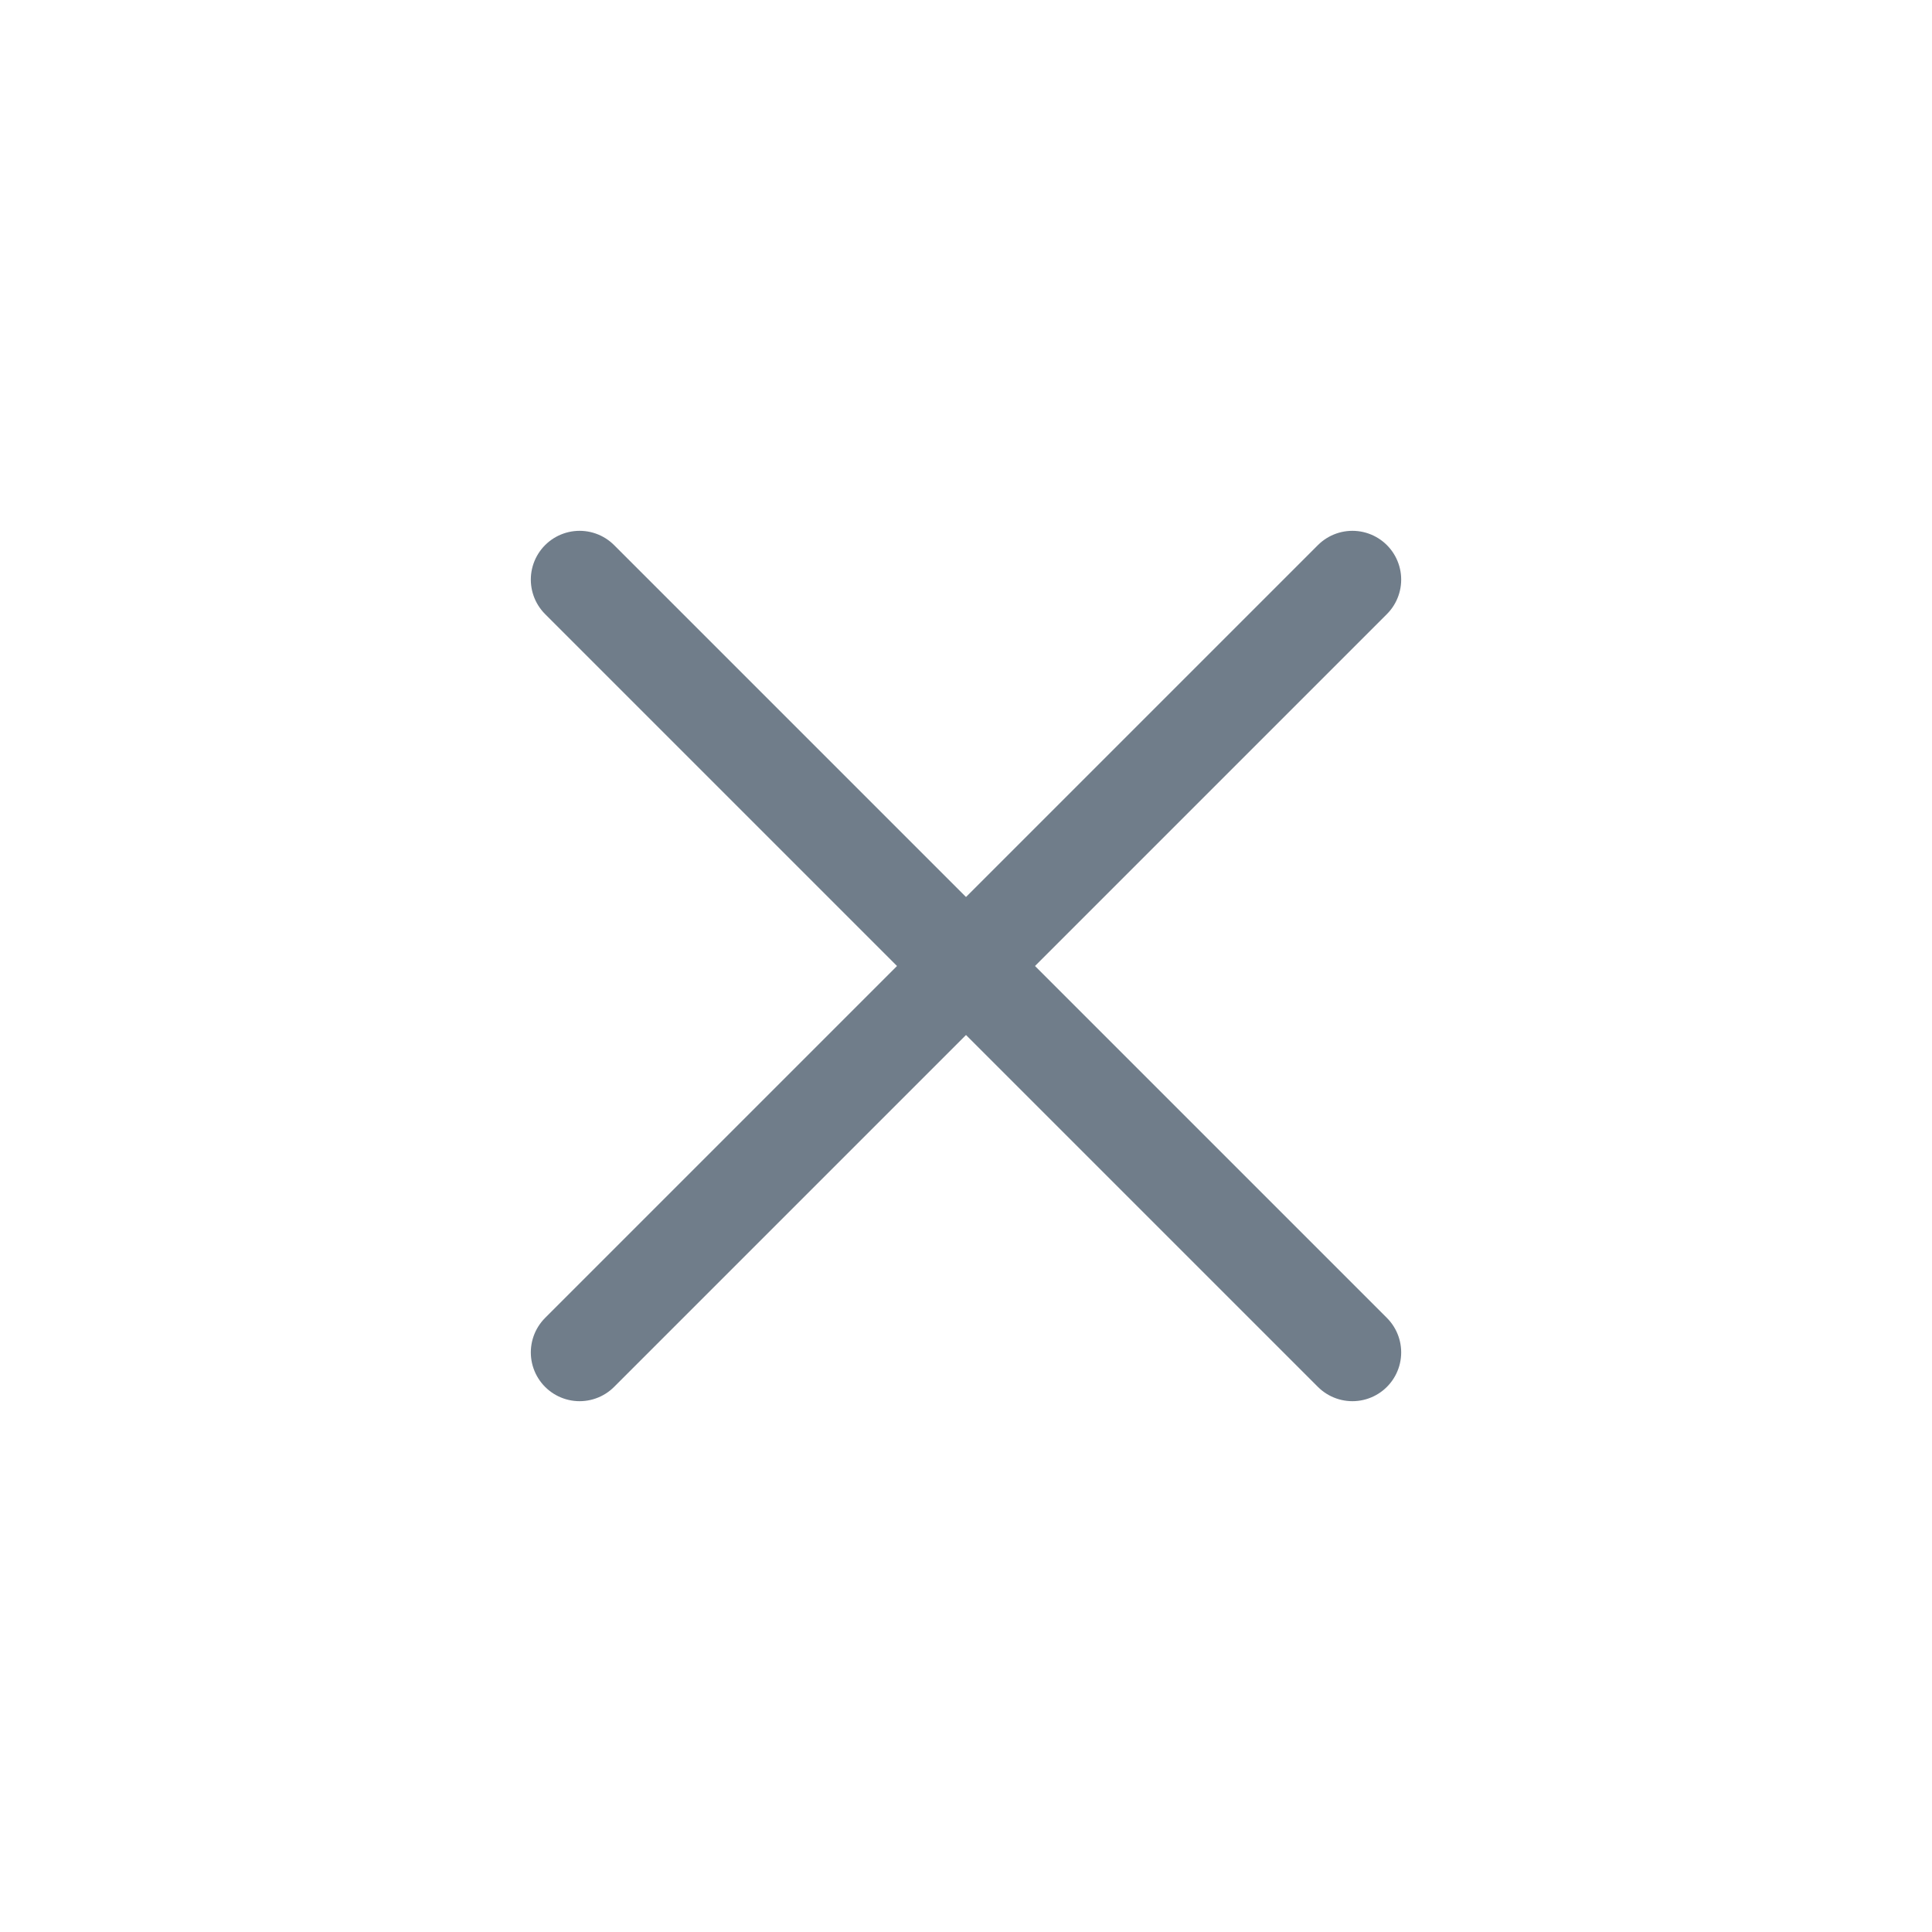
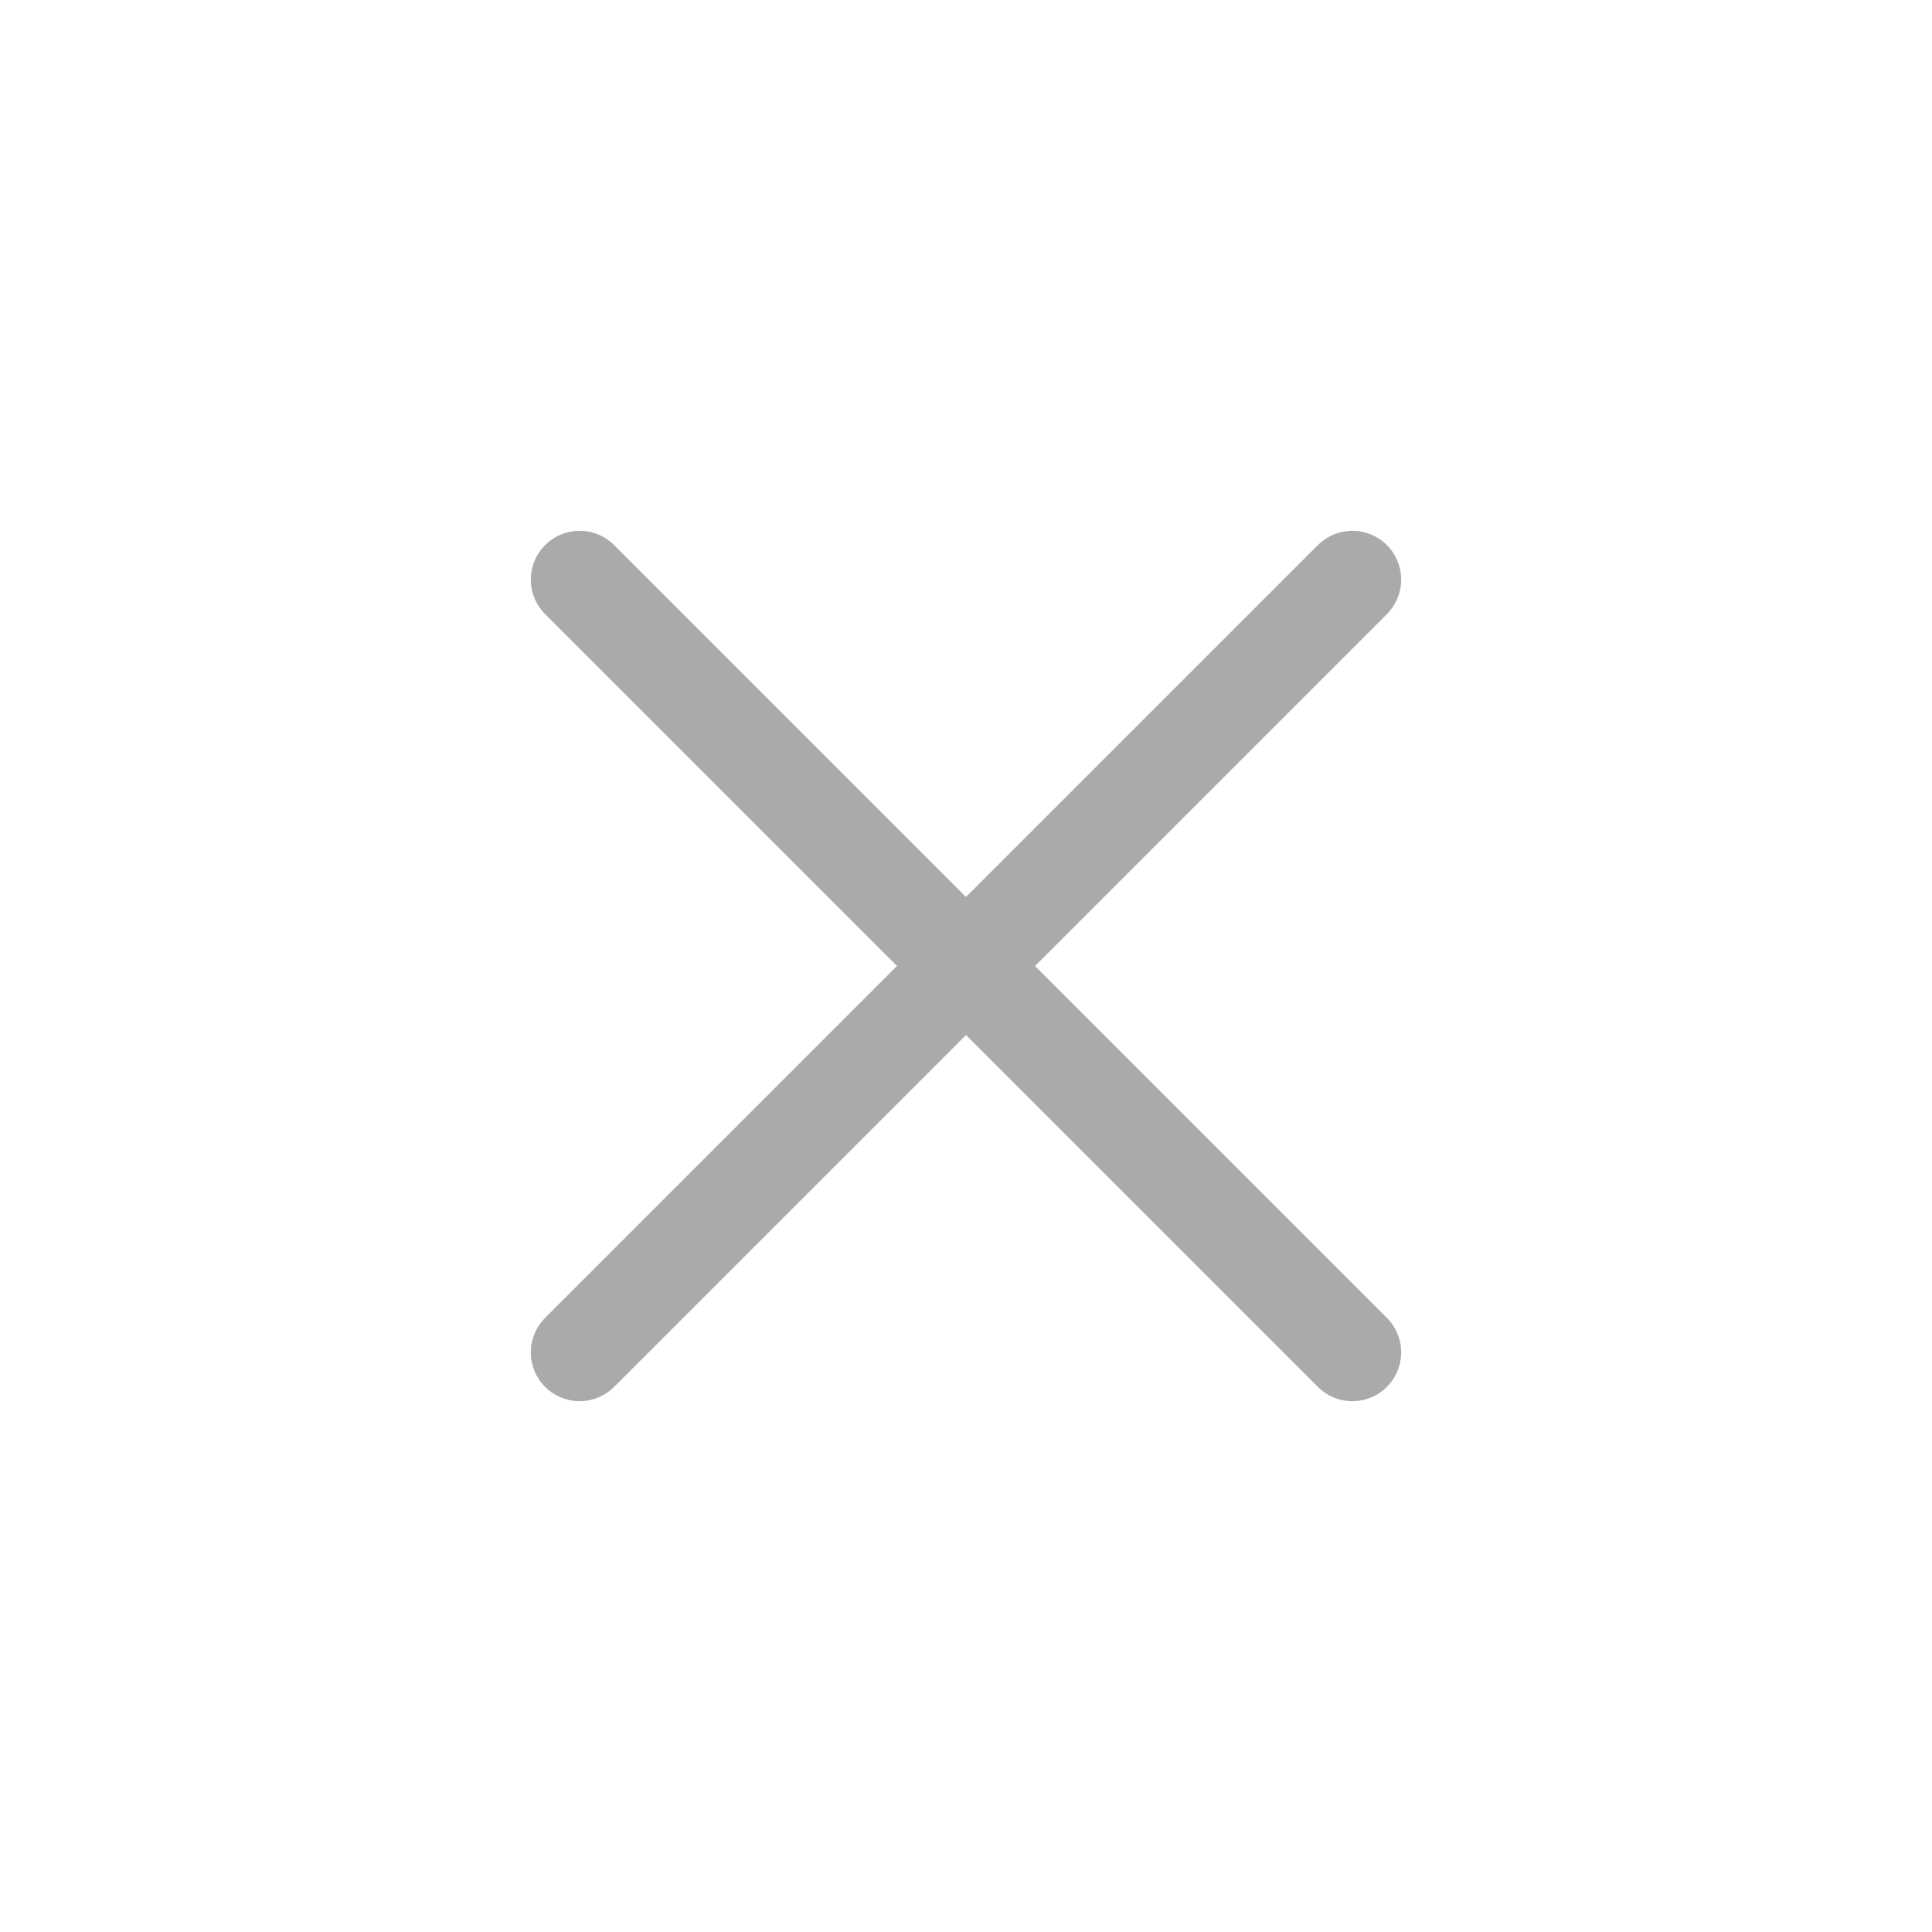
<svg xmlns="http://www.w3.org/2000/svg" viewBox="0 0 50 50" version="1.2" baseProfile="tiny">
  <defs>
</defs>
  <g fill="none" stroke="black" stroke-width="1" fill-rule="evenodd" stroke-linecap="square" stroke-linejoin="bevel">
-     <g fill="none" stroke="#707d8a" stroke-opacity="1" stroke-width="1.01" stroke-linecap="round" stroke-linejoin="miter" stroke-miterlimit="2" transform="matrix(2.5,0,0,2.5,2.5,2.5)" font-family="Noto Sans" font-size="10" font-weight="400" font-style="normal">
+     <g fill="none" stroke="#aaaaaa" stroke-opacity="1" stroke-width="1.01" stroke-linecap="round" stroke-linejoin="miter" stroke-miterlimit="2" transform="matrix(2.5,0,0,2.5,2.5,2.5)" font-family="Noto Sans" font-size="10" font-weight="400" font-style="normal">
      <polyline fill="none" vector-effect="none" points="5,5 13,13 " />
      <polyline fill="none" vector-effect="none" points="13,5 5,13 " />
    </g>
    <g fill="none" stroke="#000000" stroke-opacity="1" stroke-width="1" stroke-linecap="square" stroke-linejoin="bevel" transform="matrix(1,0,0,1,0,0)" font-family="Noto Sans" font-size="10" font-weight="400" font-style="normal">
</g>
  </g>
</svg>
